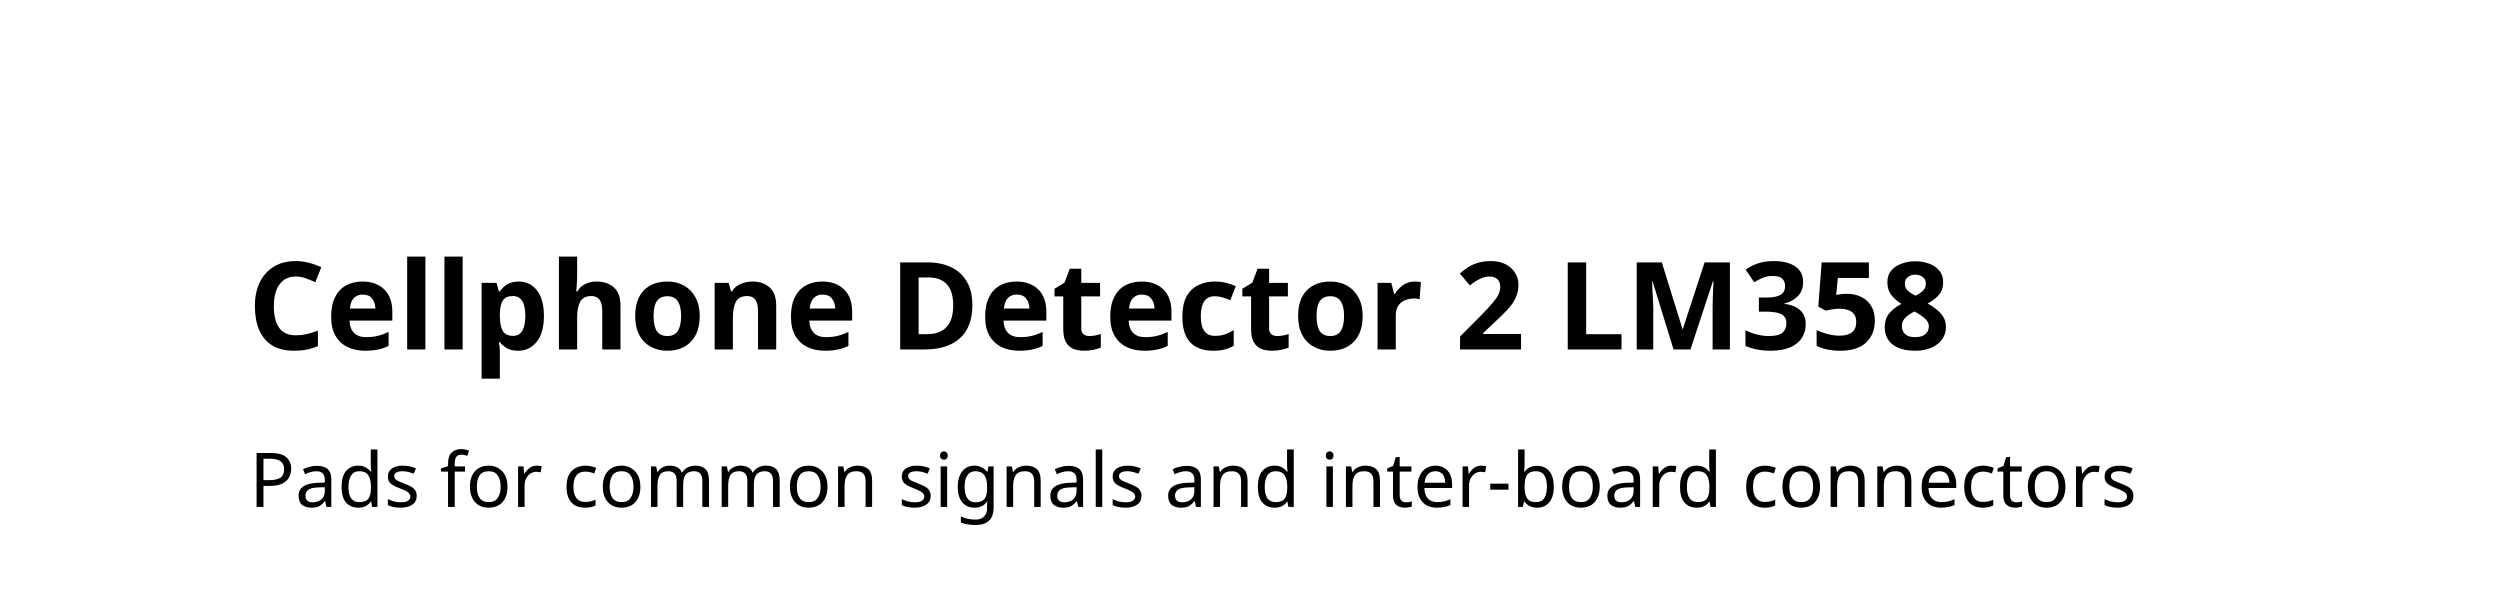
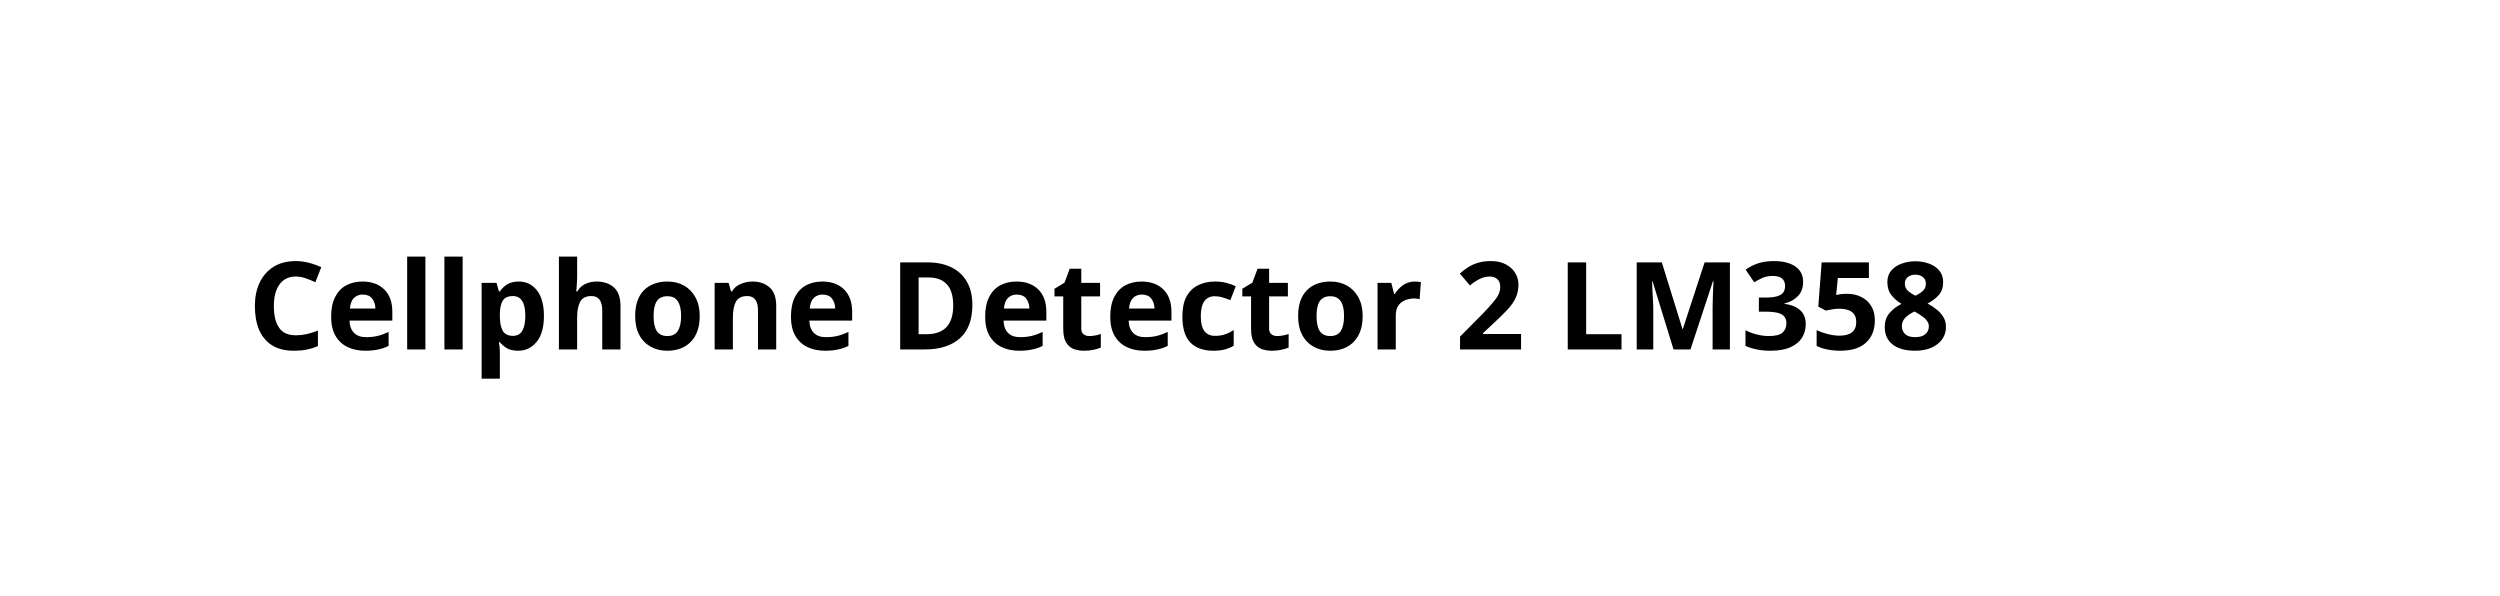
<svg xmlns="http://www.w3.org/2000/svg" viewBox="0 0 210 50" height="5cm" width="21cm">
  <g font-weight="400" letter-spacing="0" word-spacing="0" stroke-width=".214">
    <text style="line-height:1.25" x="-.35" y="27.019" font-family="sans-serif" transform="translate(21.167 2.333)">
      <tspan x="-.35" y="27.019" style="-inkscape-font-specification:'Century Gothic, Bold';font-variant-ligatures:normal;font-variant-caps:normal;font-variant-numeric:normal;font-feature-settings:normal;text-align:start" font-weight="700" font-size="10.253" font-family="Century Gothic">Cellphone Detector 2 LM358</tspan>
    </text>
    <text style="line-height:1.25;-inkscape-font-specification:'Century Gothic, Normal';font-variant-ligatures:normal;font-variant-caps:normal;font-variant-numeric:normal;font-feature-settings:normal;text-align:start" x="-.223" y="40.249" font-size="6.35" font-family="Century Gothic" transform="translate(21.167 2.333)">
-       <tspan style="-inkscape-font-specification:'Century Gothic, Normal';font-variant-ligatures:normal;font-variant-caps:normal;font-variant-numeric:normal;font-feature-settings:normal;text-align:start" x="-.223" y="40.249">Pads for common signals and inter-board connectors</tspan>
+       <tspan style="-inkscape-font-specification:'Century Gothic, Normal';font-variant-ligatures:normal;font-variant-caps:normal;font-variant-numeric:normal;font-feature-settings:normal;text-align:start" x="-.223" y="40.249" />
    </text>
  </g>
</svg>
